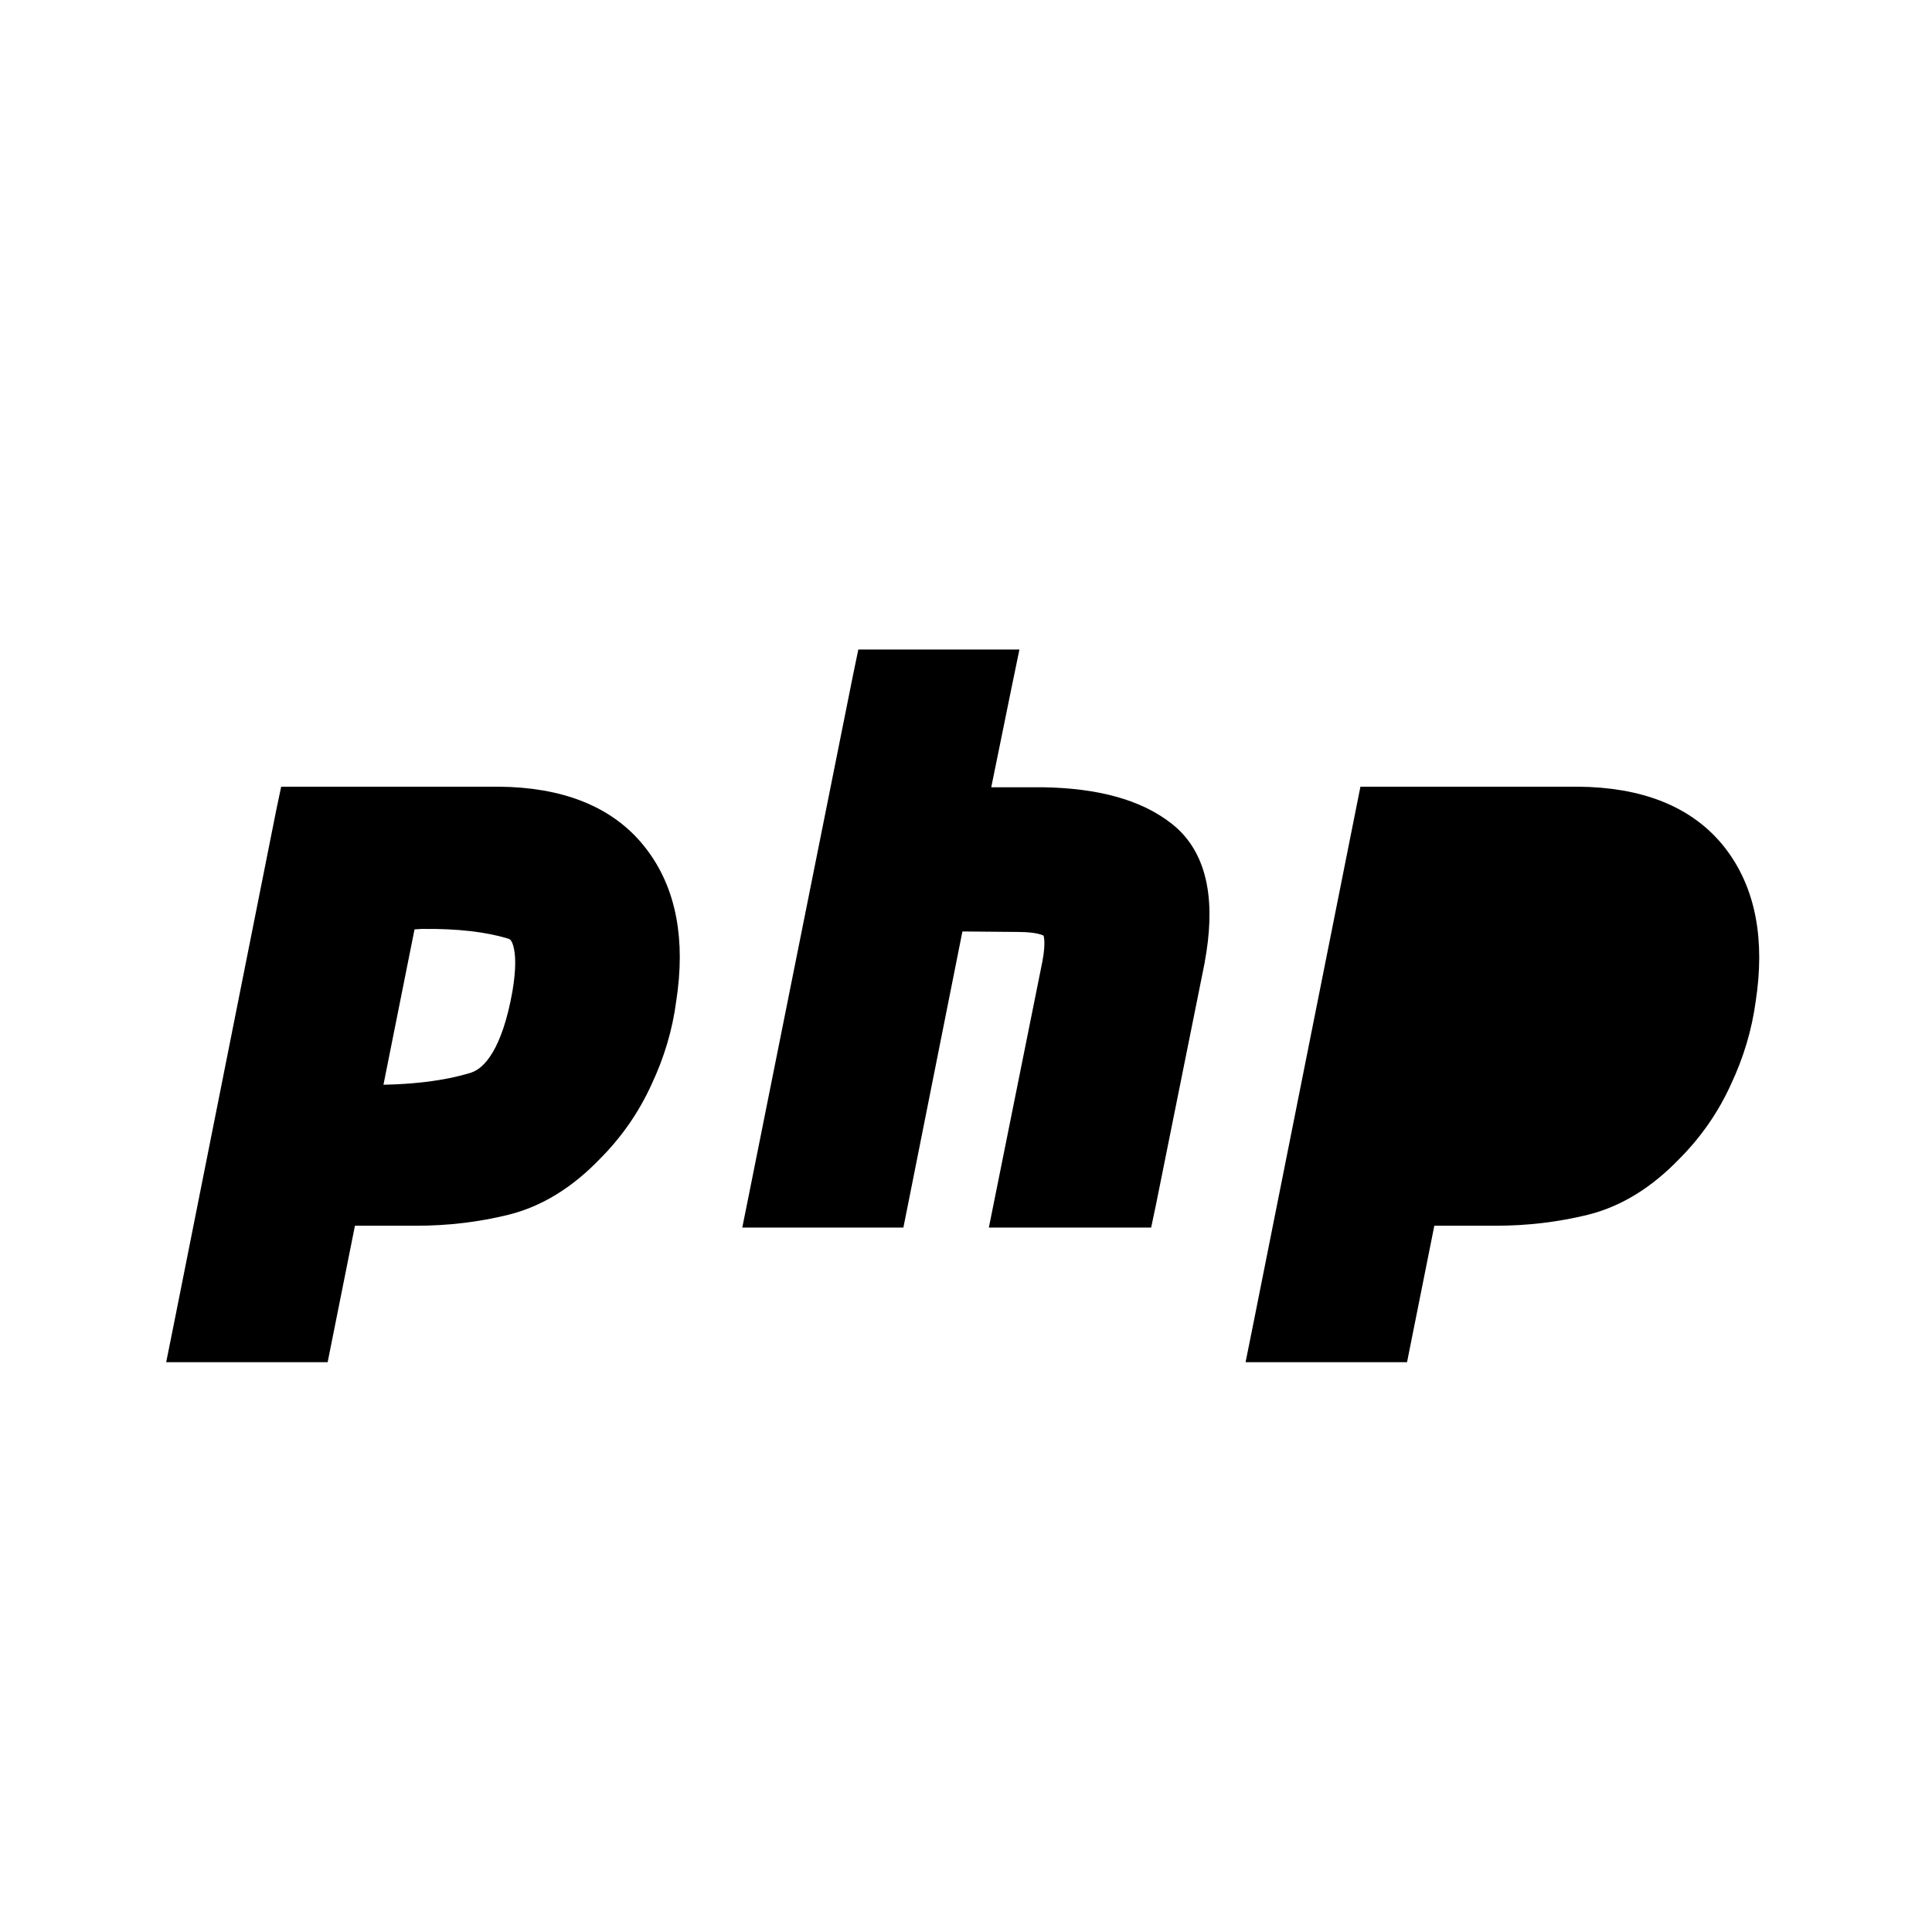
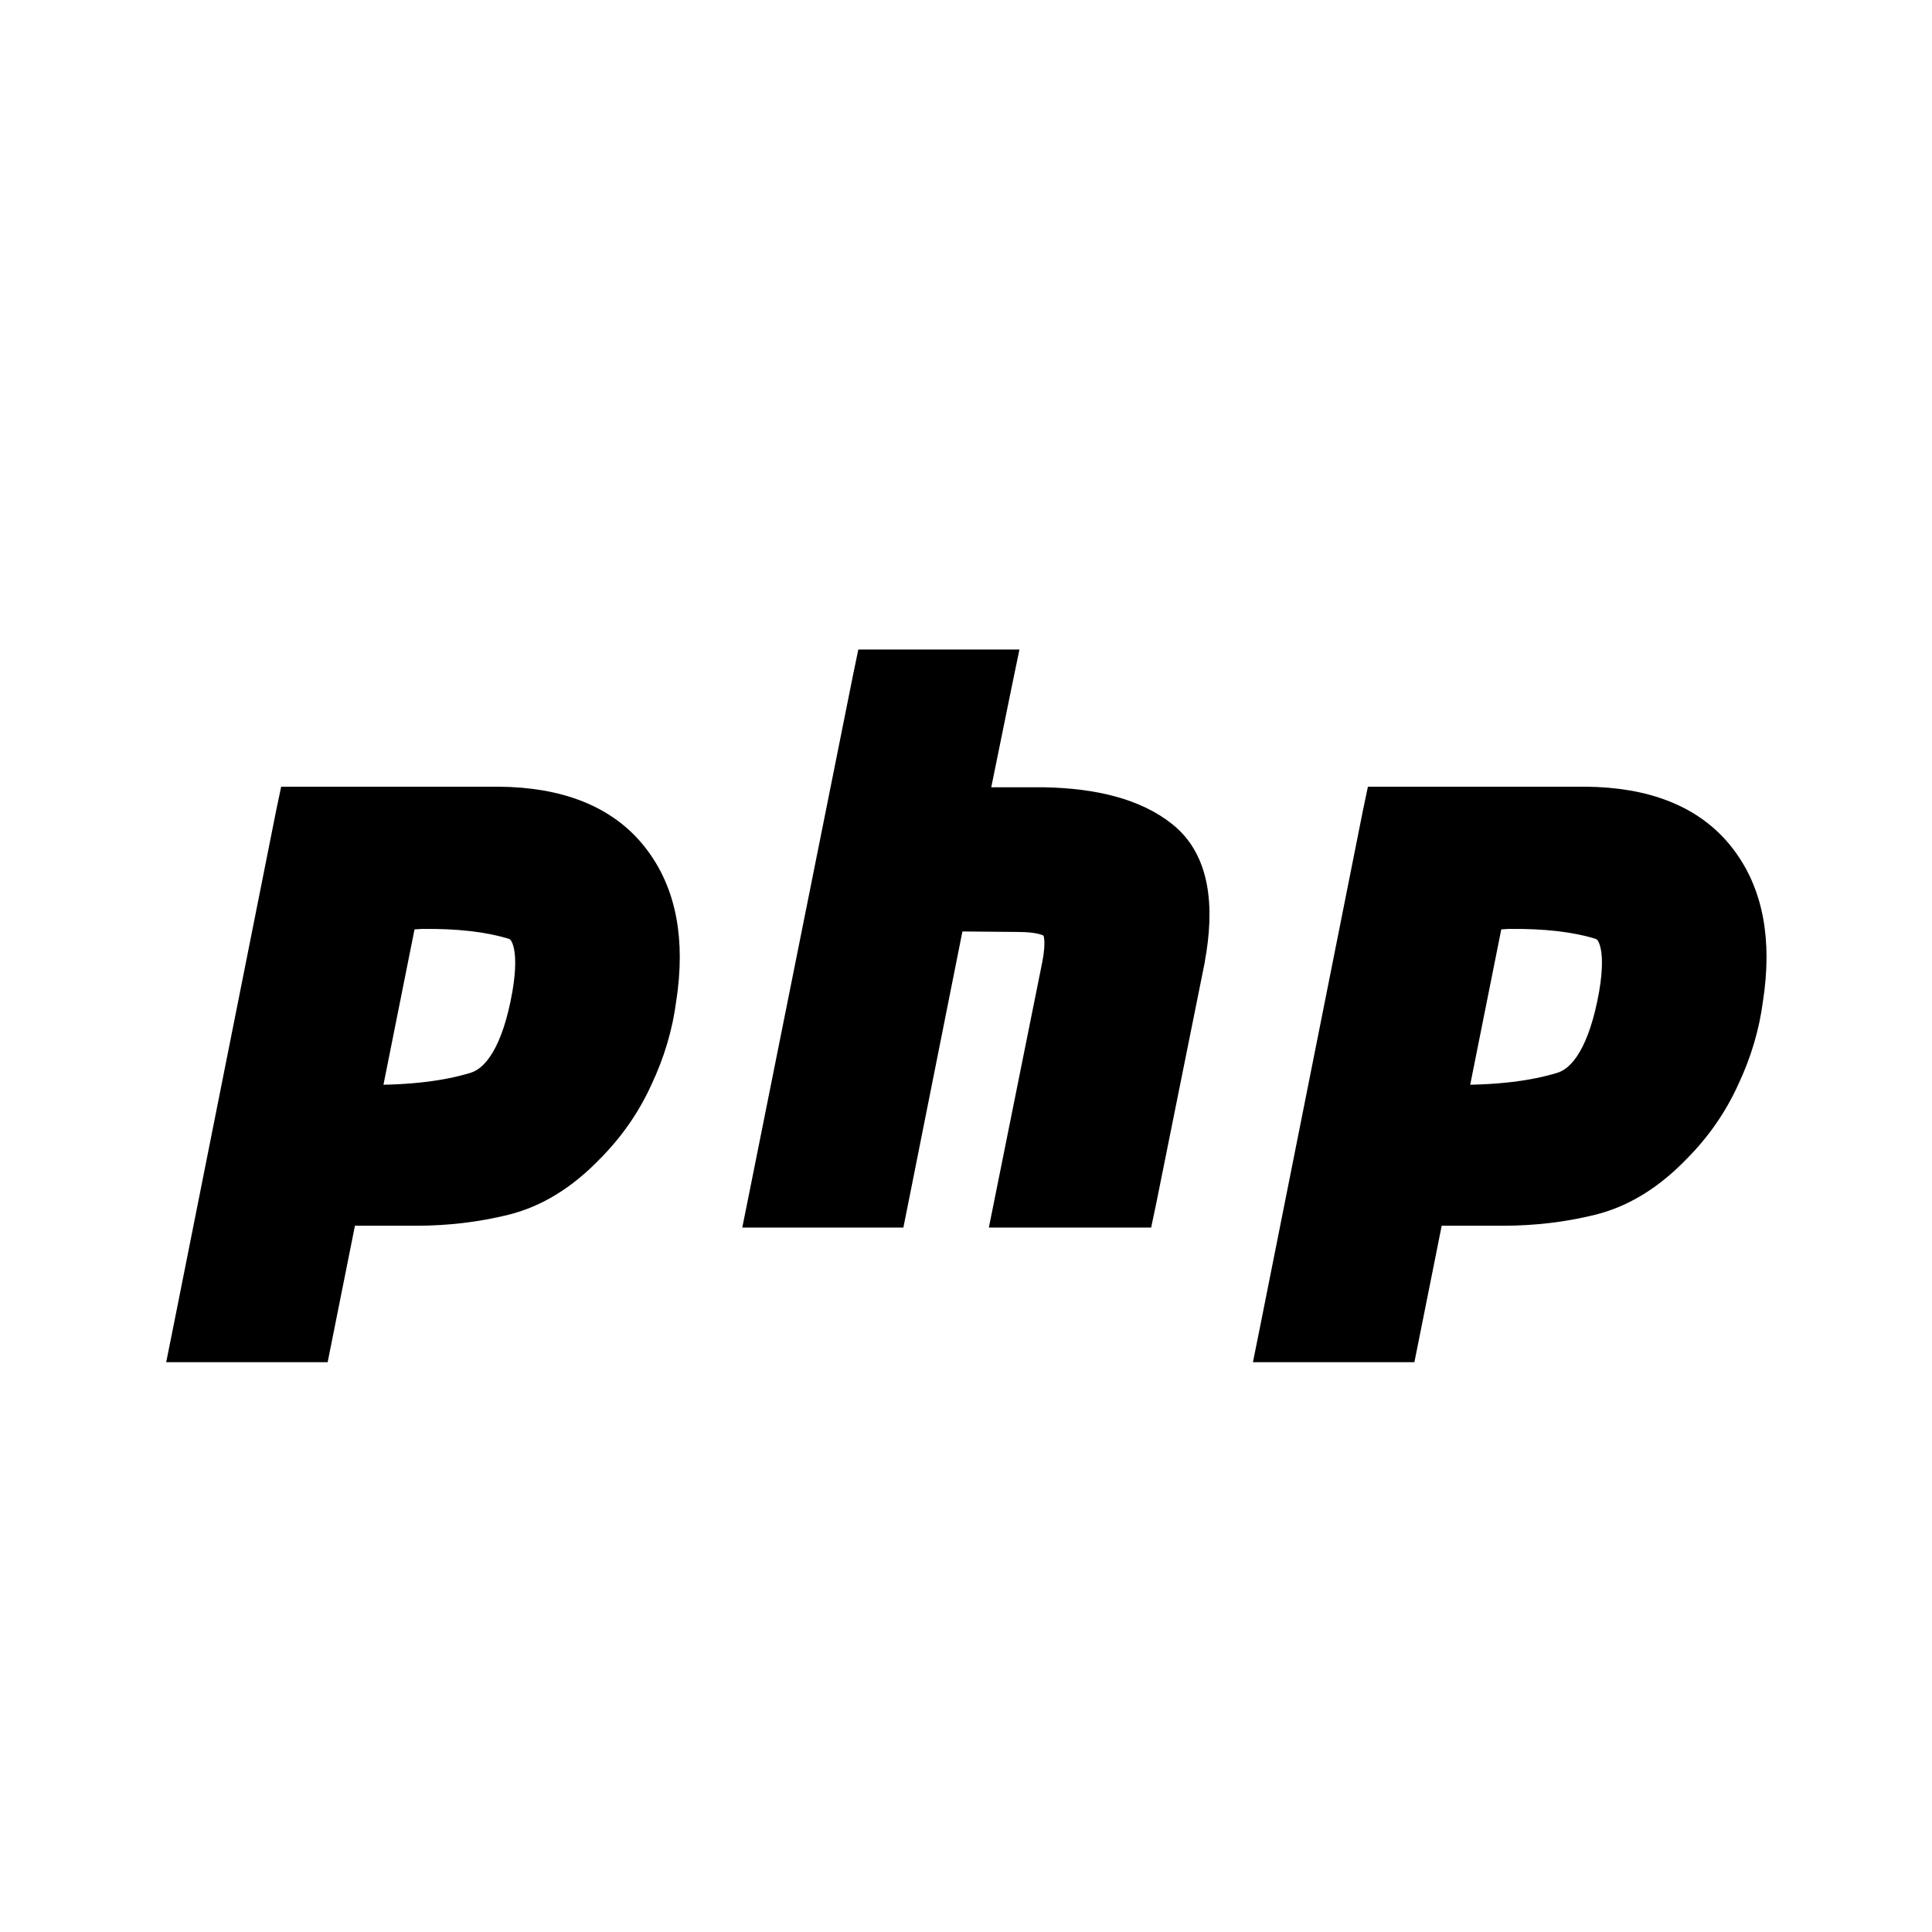
<svg xmlns="http://www.w3.org/2000/svg" width="16" height="16" viewBox="0 0 16 16" fill="none">
-   <path d="M2.532 6.64H2.43L2.409 6.74L1.559 11.007L1.529 11.156H1.681H2.508H2.611L2.631 11.056L2.837 10.026H3.448C3.7 10.026 3.944 9.997 4.18 9.939C4.434 9.876 4.666 9.731 4.877 9.512C5.049 9.34 5.184 9.145 5.282 8.929C5.382 8.717 5.447 8.499 5.476 8.276C5.551 7.795 5.481 7.394 5.242 7.092C5.001 6.786 4.619 6.644 4.128 6.64V6.64H4.127H2.532ZM3.023 9.109L3.33 7.574H3.33H3.33H3.33H3.33H3.331H3.331H3.331H3.331H3.332H3.332H3.332H3.332H3.333H3.333H3.333H3.333H3.334H3.334H3.334H3.334H3.334H3.335H3.335H3.335H3.335H3.336H3.336H3.336H3.336H3.337H3.337H3.337H3.337H3.337H3.338H3.338H3.338H3.338H3.339H3.339H3.339H3.339H3.34H3.34H3.34H3.34H3.341H3.341H3.341H3.341H3.341H3.342H3.342H3.342H3.342H3.343H3.343H3.343H3.343H3.344H3.344H3.344H3.344H3.345H3.345H3.345H3.345H3.345H3.346H3.346H3.346H3.346H3.347H3.347H3.347H3.347C3.393 7.574 3.441 7.572 3.49 7.568C3.798 7.564 4.046 7.594 4.239 7.652L4.24 7.652C4.301 7.67 4.345 7.71 4.37 7.796C4.398 7.889 4.401 8.03 4.367 8.231C4.28 8.72 4.121 8.942 3.94 9.002C3.703 9.076 3.4 9.113 3.027 9.109V9.109H3.026H3.026H3.026H3.025H3.025H3.025H3.025H3.025H3.025H3.025H3.024H3.024H3.024H3.024H3.024H3.024H3.023H3.023H3.023H3.023H3.023H3.023H3.023Z" fill="black" stroke="black" stroke-width="0.25" />
-   <path d="M7.312 5.504H7.21L7.189 5.605L6.33 9.892L6.3 10.041H6.452H7.276H7.379L7.399 9.941L7.868 7.588L8.427 7.593L8.427 7.593H8.428C8.527 7.593 8.601 7.603 8.653 7.619C8.706 7.635 8.73 7.655 8.741 7.669C8.77 7.707 8.792 7.8 8.754 7.993C8.754 7.993 8.754 7.993 8.754 7.993L8.372 9.892L8.342 10.041H8.494H9.33H9.432L9.453 9.941L9.853 7.953L9.853 7.953L9.853 7.951C9.938 7.496 9.89 7.128 9.629 6.922C9.399 6.739 9.064 6.653 8.646 6.645L8.646 6.645H8.643H8.056L8.258 5.654L8.289 5.504H8.136H7.312Z" fill="black" stroke="black" stroke-width="0.25" />
-   <path d="M11.962 9.109L11.937 9.234H11.965C12.346 9.238 12.663 9.2 12.917 9.121M11.962 9.109H11.962H11.962H11.962H11.962H11.962H11.963H11.963H11.963H11.963H11.963H11.963H11.964H11.964H11.964H11.964H11.964H11.964H11.964H11.965H11.965H11.965H11.965H11.966L11.966 9.109C12.339 9.113 12.642 9.076 12.879 9.002M11.962 9.109L12.269 7.574H12.269H12.269H12.269H12.27H12.27H12.27H12.27H12.271H12.271H12.271H12.271H12.271H12.272H12.272H12.272H12.273H12.273H12.273H12.273H12.273H12.274H12.274H12.274H12.274H12.275H12.275H12.275H12.275H12.275H12.276H12.276H12.276H12.277H12.277H12.277H12.277H12.277H12.278H12.278H12.278H12.278H12.279H12.279H12.279H12.279H12.28H12.28H12.28H12.28H12.28H12.281H12.281H12.281H12.281H12.282H12.282H12.282H12.282H12.283H12.283H12.283H12.283H12.284H12.284H12.284H12.284H12.284H12.285H12.285H12.285H12.285H12.286H12.286H12.286H12.286H12.287C12.333 7.574 12.38 7.572 12.429 7.568M11.962 9.109L12.423 7.443M12.879 9.002C12.879 9.002 12.879 9.002 12.878 9.002L12.917 9.121M12.879 9.002C12.879 9.002 12.88 9.002 12.88 9.002L12.917 9.121M12.879 9.002C13.06 8.942 13.22 8.72 13.306 8.231M12.917 9.121C13.171 9.038 13.342 8.748 13.429 8.252M13.429 8.252L13.306 8.231C13.306 8.231 13.306 8.231 13.306 8.231M13.429 8.252C13.5 7.836 13.429 7.596 13.215 7.532C13.005 7.469 12.741 7.439 12.423 7.443M13.429 8.252L13.306 8.231C13.306 8.231 13.306 8.231 13.306 8.231M13.306 8.231C13.34 8.03 13.337 7.889 13.309 7.796C13.284 7.71 13.24 7.67 13.179 7.652L13.179 7.652C12.986 7.594 12.737 7.564 12.429 7.568M12.429 7.568C12.431 7.568 12.432 7.568 12.434 7.568L12.423 7.443M12.429 7.568C12.428 7.568 12.426 7.568 12.425 7.568L12.423 7.443M11.471 6.64H11.369L11.349 6.74L10.498 11.007L10.468 11.156H10.62H11.447H11.55L11.57 11.056L11.776 10.026H12.388C12.639 10.026 12.883 9.997 13.12 9.939C13.373 9.876 13.605 9.731 13.816 9.512C13.988 9.34 14.123 9.145 14.221 8.929C14.321 8.717 14.386 8.499 14.416 8.276C14.49 7.795 14.42 7.394 14.182 7.092C13.94 6.786 13.558 6.644 13.067 6.64V6.64H13.066H11.471Z" fill="black" stroke="black" stroke-width="0.25" />
+   <path d="M2.532 6.64H2.43L2.409 6.74L1.559 11.007L1.529 11.156H1.681H2.508H2.611L2.631 11.056L2.837 10.026H3.448C3.7 10.026 3.944 9.997 4.18 9.939C4.434 9.876 4.666 9.731 4.877 9.512C5.049 9.34 5.184 9.145 5.282 8.929C5.382 8.717 5.447 8.499 5.476 8.276C5.551 7.795 5.481 7.394 5.242 7.092C5.001 6.786 4.619 6.644 4.128 6.64L4.128 6.64H4.127H2.532ZM3.023 9.109L3.33 7.574H3.33H3.33H3.33H3.33H3.331H3.331H3.331H3.331H3.332H3.332H3.332H3.332H3.333H3.333H3.333H3.333H3.334H3.334H3.334H3.334H3.334H3.335H3.335H3.335H3.335H3.336H3.336H3.336H3.336H3.337H3.337H3.337H3.337H3.337H3.338H3.338H3.338H3.338H3.339H3.339H3.339H3.339H3.34H3.34H3.34H3.34H3.341H3.341H3.341H3.341H3.341H3.342H3.342H3.342H3.342H3.343H3.343H3.343H3.343H3.344H3.344H3.344H3.344H3.345H3.345H3.345H3.345H3.345H3.346H3.346H3.346H3.346H3.347H3.347H3.347H3.347C3.393 7.574 3.441 7.572 3.49 7.568C3.798 7.564 4.046 7.594 4.239 7.652L4.24 7.652C4.301 7.67 4.345 7.71 4.37 7.796C4.398 7.889 4.401 8.03 4.367 8.231C4.281 8.72 4.121 8.942 3.94 9.002C3.703 9.076 3.4 9.113 3.027 9.109L3.027 9.109H3.026H3.026H3.026H3.025H3.025H3.025H3.025H3.025H3.025H3.025H3.024H3.024H3.024H3.024H3.024H3.024H3.023H3.023H3.023H3.023H3.023H3.023H3.023Z" fill="black" stroke="black" stroke-width="0.25" />
+   <path d="M11.532 6.64H11.43L11.409 6.74L10.559 11.007L10.529 11.156H10.681H11.508H11.611L11.631 11.056L11.837 10.026H12.448C12.7 10.026 12.944 9.997 13.18 9.939C13.434 9.876 13.666 9.731 13.877 9.512C14.049 9.34 14.184 9.145 14.282 8.929C14.382 8.717 14.447 8.499 14.476 8.276C14.551 7.795 14.481 7.394 14.242 7.092C14.001 6.786 13.619 6.644 13.128 6.64V6.64H13.127H11.532ZM12.023 9.109L12.33 7.574H12.33H12.33H12.33H12.331H12.331H12.331H12.331H12.331H12.332H12.332H12.332H12.332H12.333H12.333H12.333H12.333H12.334H12.334H12.334H12.334H12.335H12.335H12.335H12.335H12.335H12.336H12.336H12.336H12.336H12.337H12.337H12.337H12.337H12.338H12.338H12.338H12.338H12.338H12.339H12.339H12.339H12.339H12.34H12.34H12.34H12.34H12.341H12.341H12.341H12.341H12.341H12.342H12.342H12.342H12.342H12.343H12.343H12.343H12.343H12.344H12.344H12.344H12.344H12.345H12.345H12.345H12.345H12.345H12.346H12.346H12.346H12.346H12.347H12.347H12.347H12.347C12.393 7.574 12.441 7.572 12.49 7.568C12.798 7.564 13.046 7.594 13.239 7.652L13.24 7.652C13.301 7.67 13.345 7.71 13.37 7.796C13.398 7.889 13.401 8.03 13.367 8.231C13.28 8.72 13.121 8.942 12.94 9.002C12.703 9.076 12.4 9.113 12.027 9.109V9.109H12.026H12.026H12.026H12.025H12.025H12.025H12.025H12.025H12.025H12.024H12.024H12.024H12.024H12.024H12.024H12.024H12.023H12.023H12.023H12.023H12.023H12.023H12.023Z" fill="black" stroke="black" stroke-width="0.25" />
+   <path d="M7.312 5.504H7.21L7.189 5.605L6.33 9.892L6.3 10.041H6.452H7.276H7.379L7.399 9.941L7.868 7.588L8.427 7.593V7.593H8.428C8.527 7.593 8.601 7.603 8.653 7.619C8.706 7.635 8.73 7.655 8.741 7.669C8.77 7.707 8.792 7.8 8.754 7.993C8.754 7.993 8.754 7.993 8.754 7.993L8.372 9.892L8.342 10.041H8.494H9.33H9.432L9.453 9.941L9.853 7.953L9.853 7.953L9.853 7.951C9.938 7.496 9.89 7.128 9.629 6.922C9.399 6.739 9.064 6.653 8.646 6.645L8.646 6.645H8.643H8.056L8.258 5.654L8.289 5.504H8.136H7.312Z" fill="black" stroke="black" stroke-width="0.25" />
</svg>
